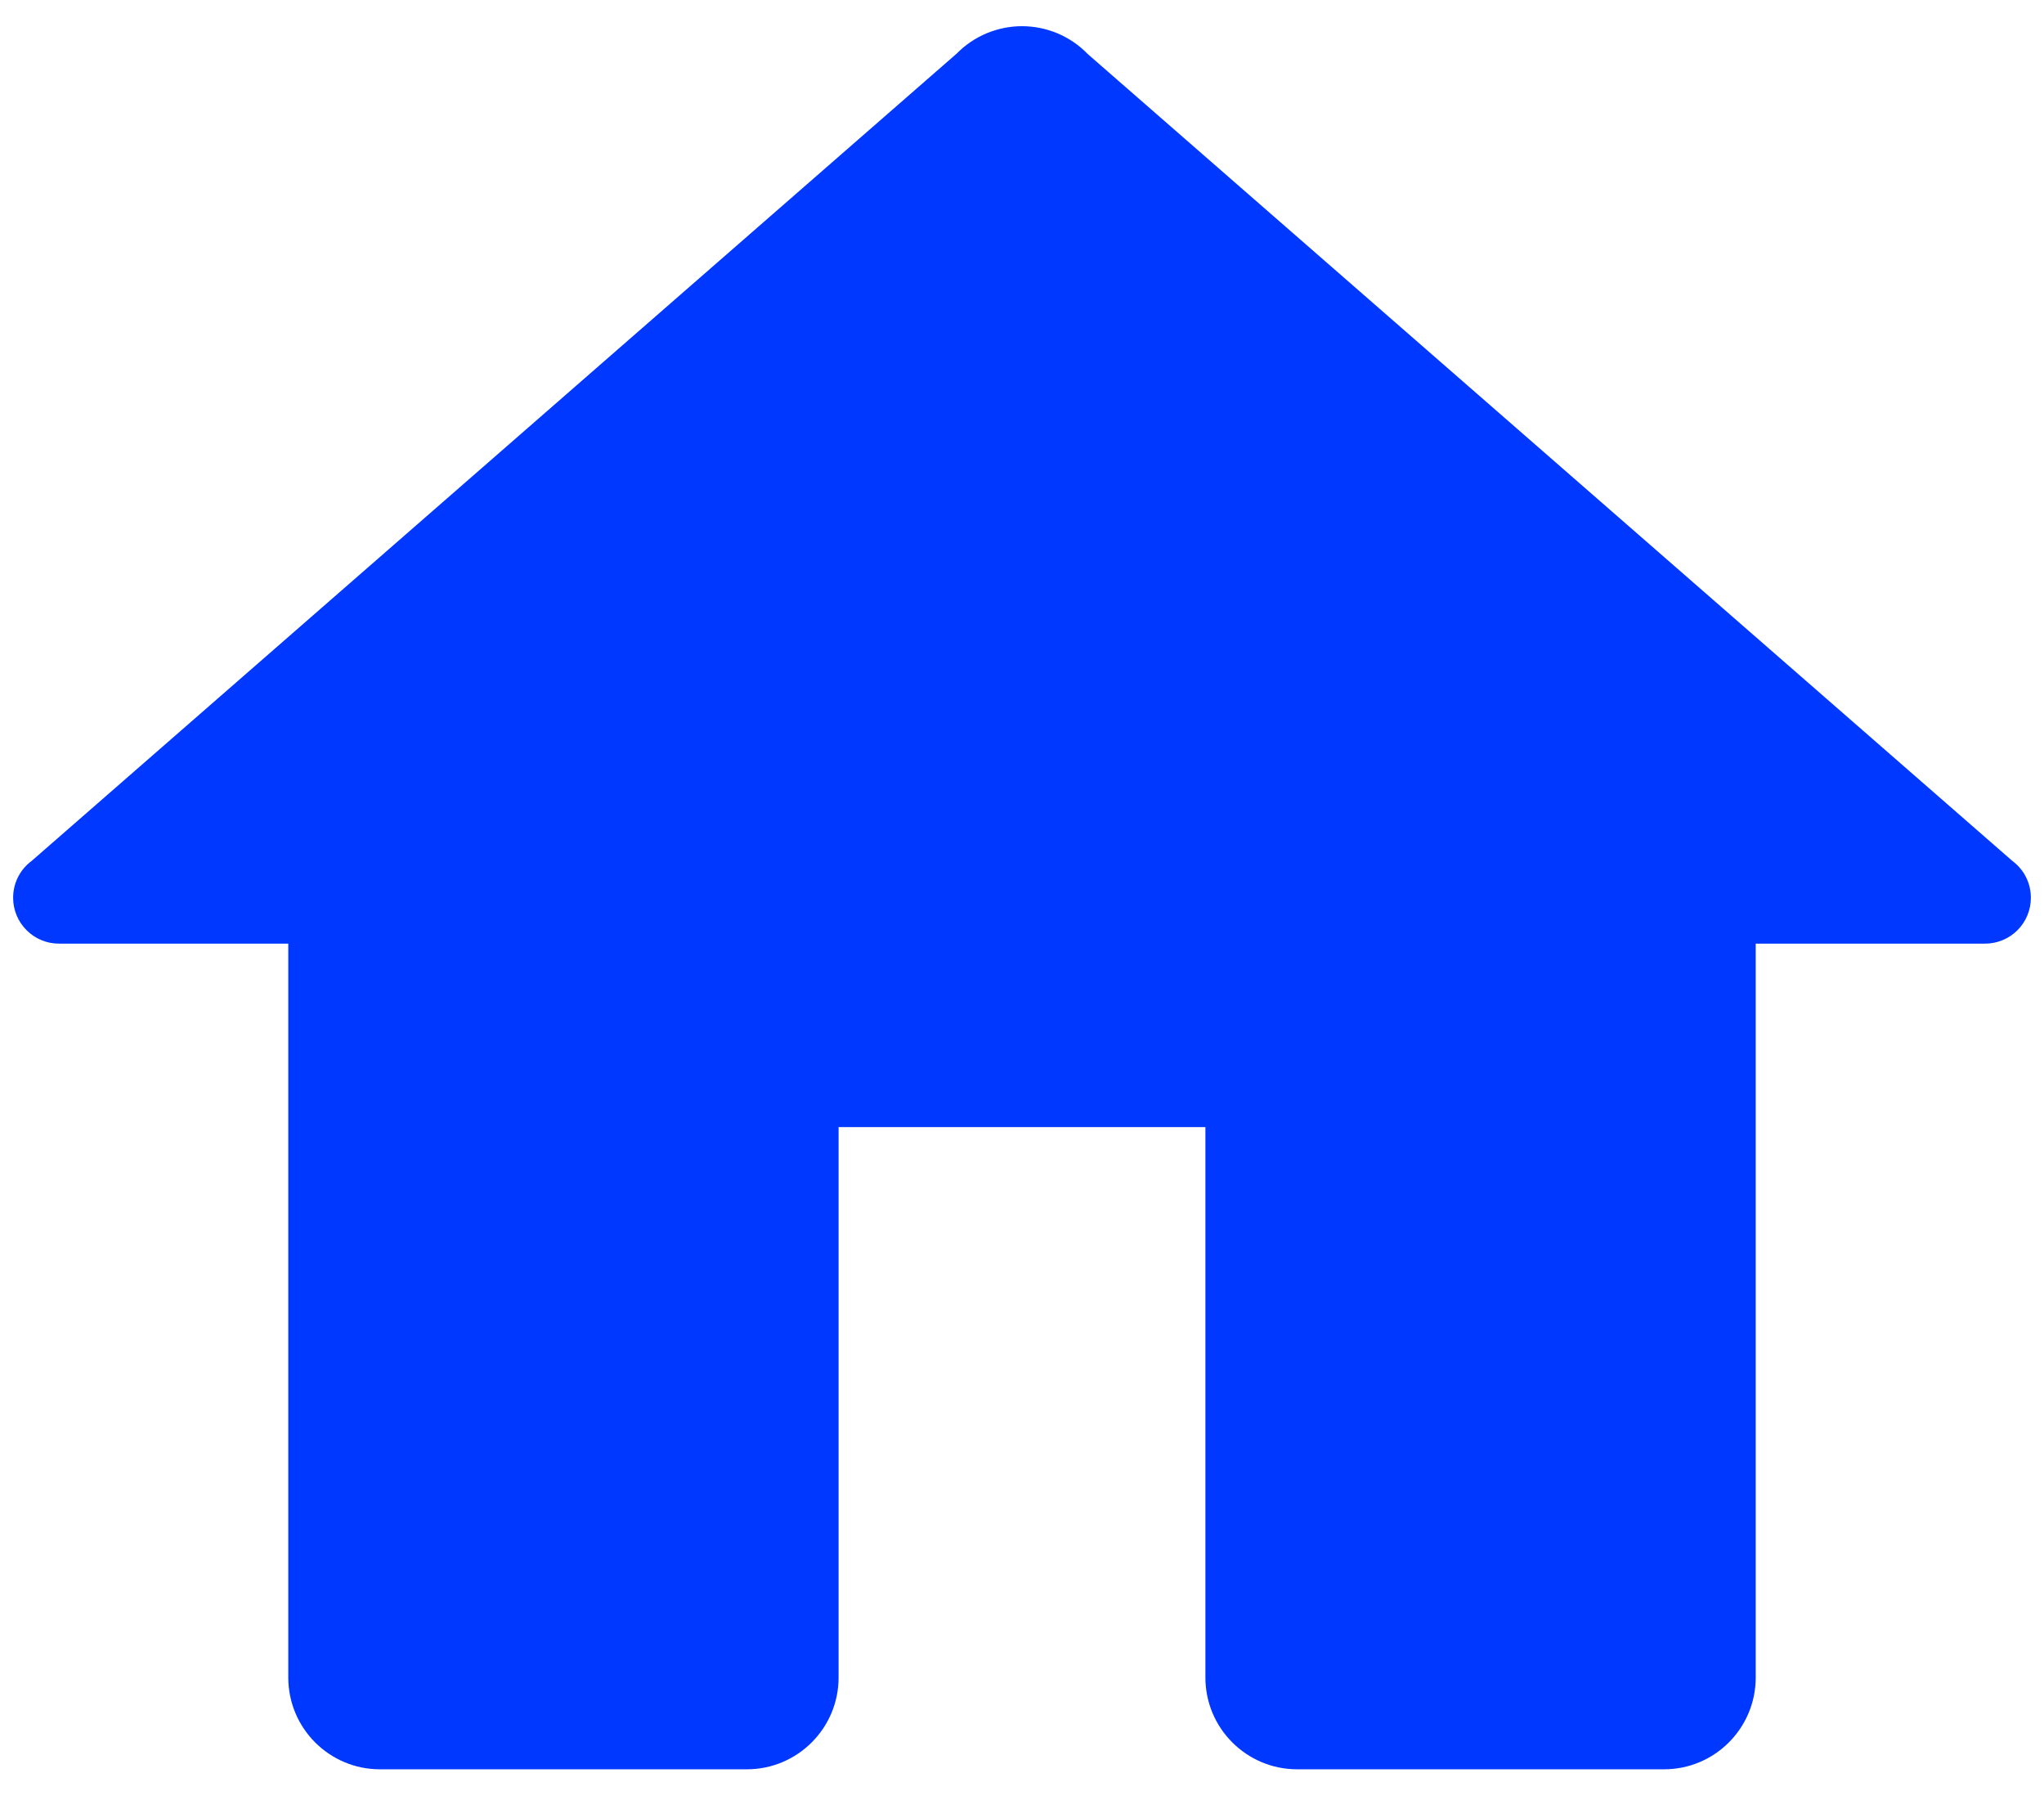
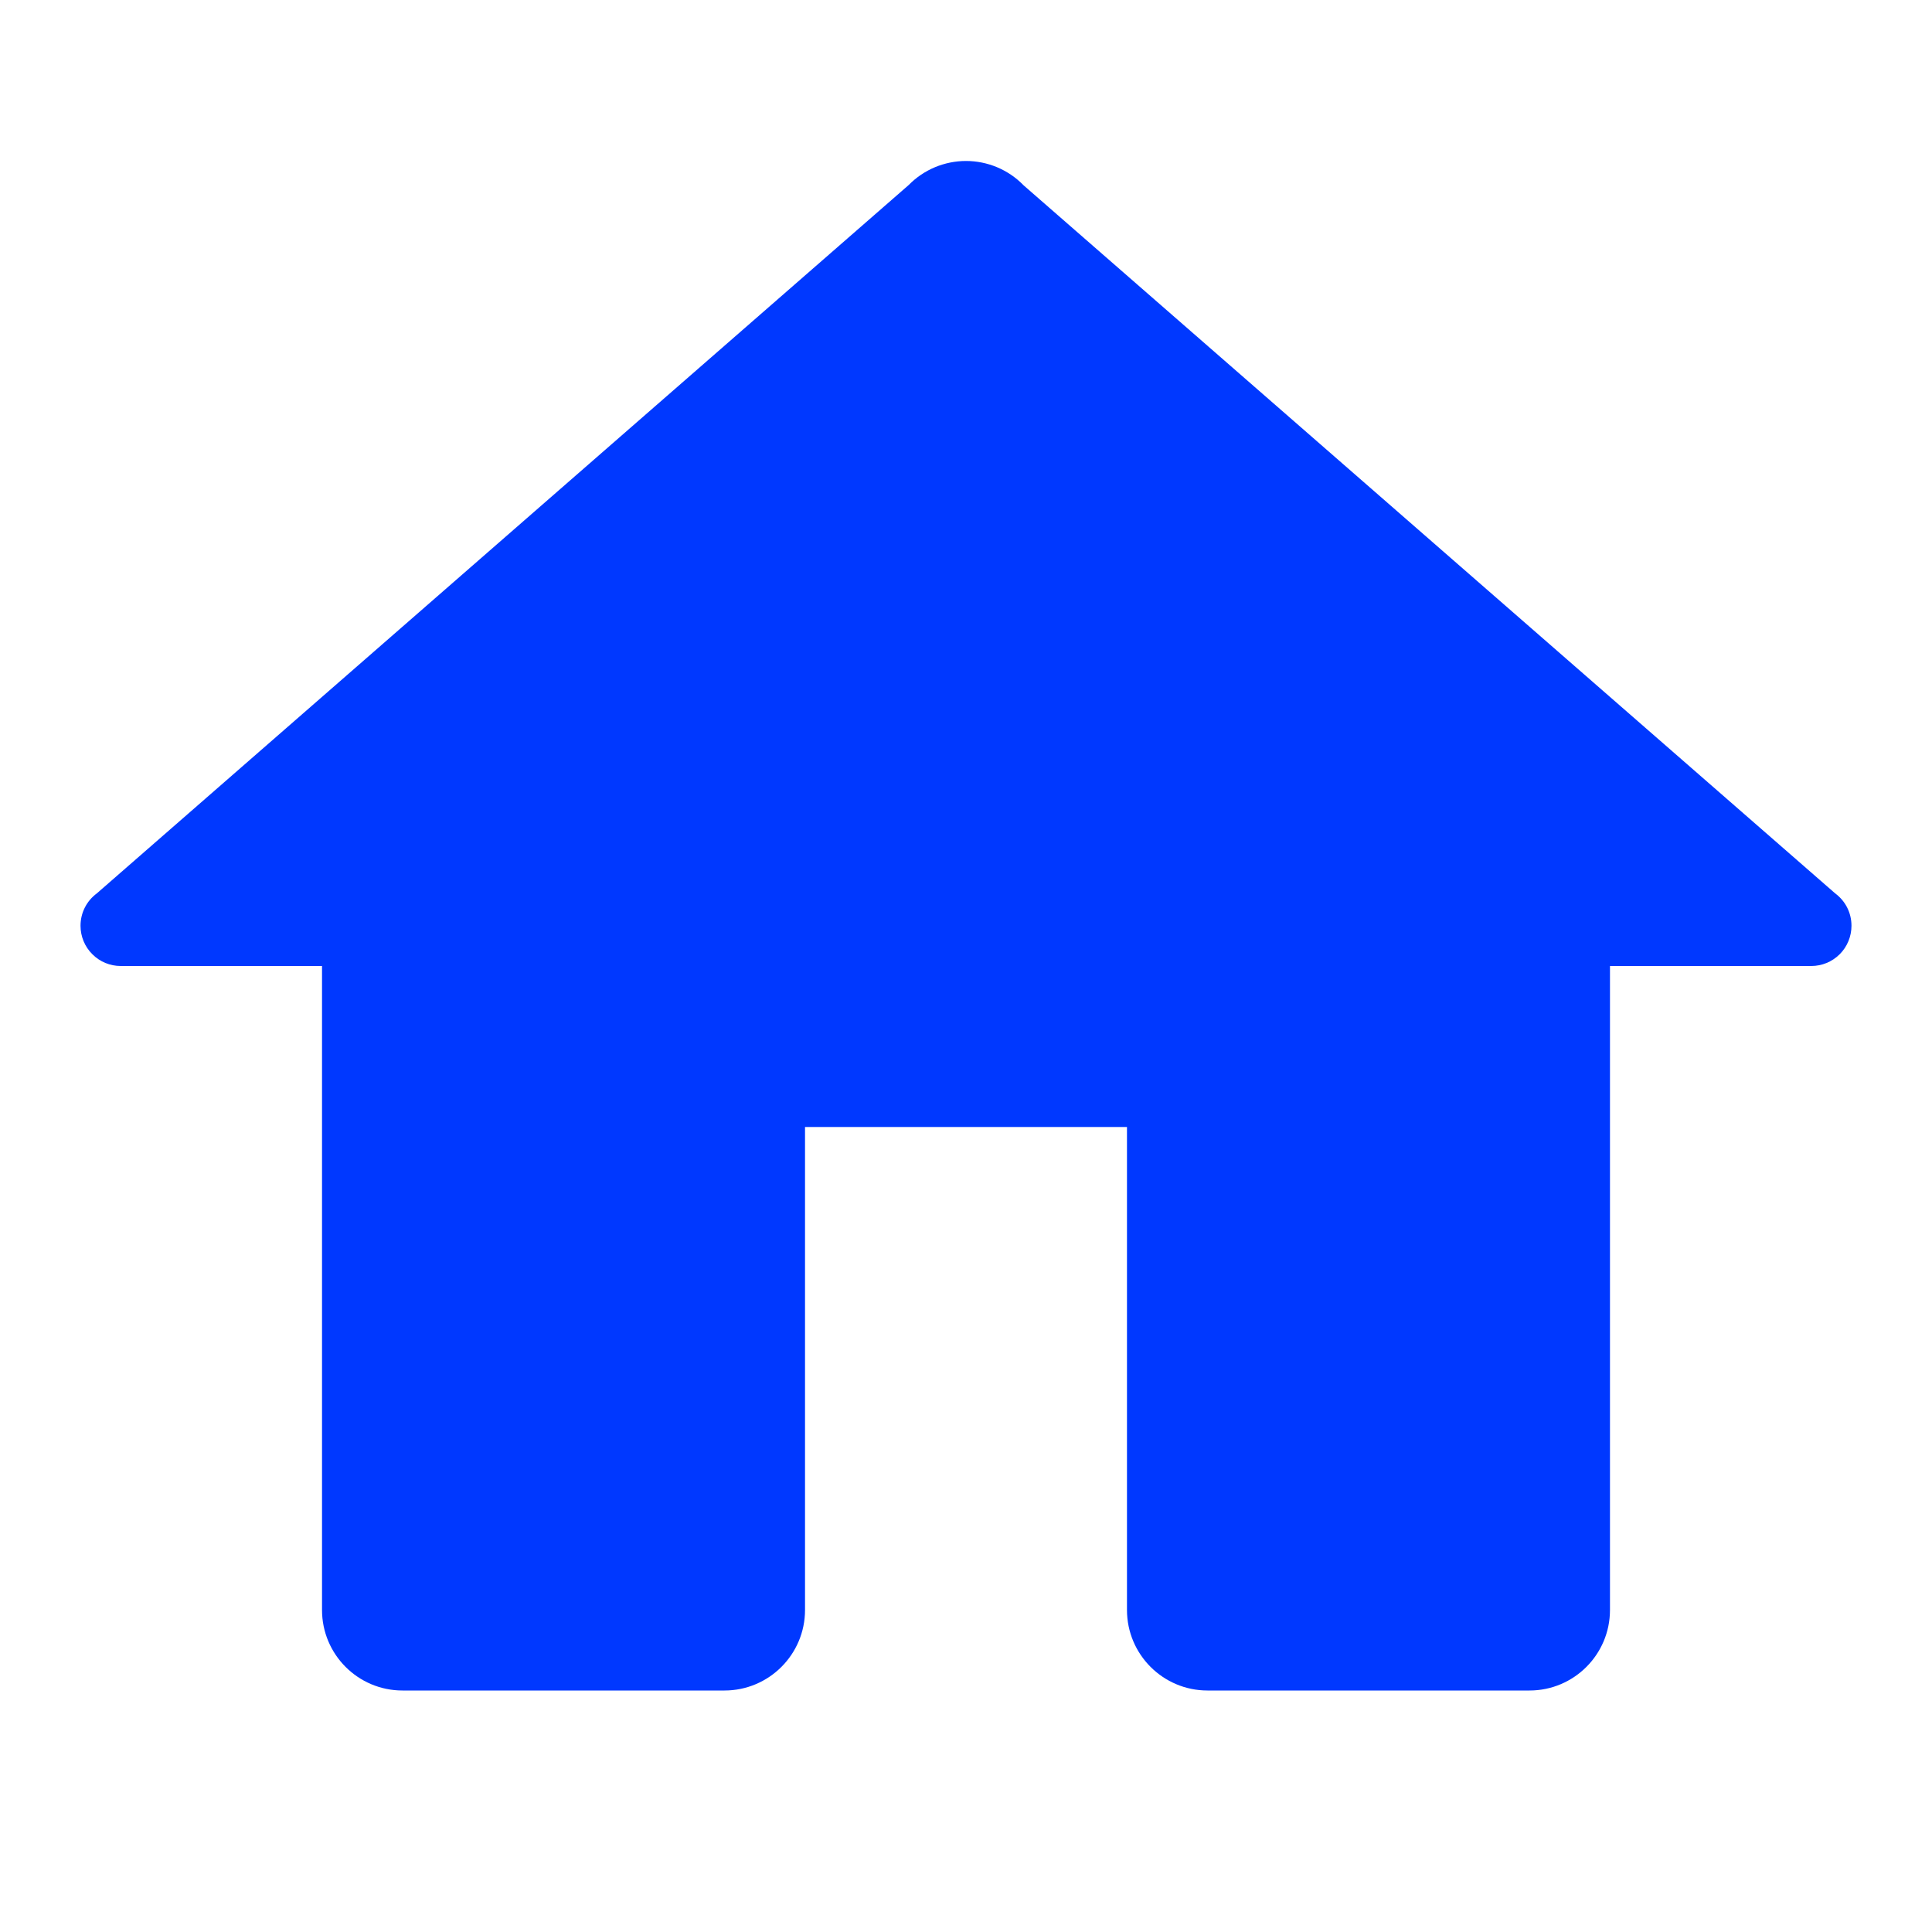
- <svg xmlns="http://www.w3.org/2000/svg" width="26" height="23" viewBox="0 0 26 23" fill="none">
-   <path d="M13 0.333C12.846 0.333 12.693 0.364 12.551 0.423C12.408 0.483 12.279 0.57 12.171 0.68L0.404 10.947C0.33 11.002 0.27 11.072 0.229 11.154C0.188 11.235 0.167 11.325 0.167 11.417C0.167 11.571 0.228 11.72 0.338 11.829C0.447 11.939 0.595 12 0.75 12H3.667V21.333C3.667 21.977 4.189 22.5 4.833 22.5H9.5C10.144 22.5 10.667 21.977 10.667 21.333V14.333H15.333V21.333C15.333 21.977 15.856 22.5 16.5 22.5H21.167C21.811 22.5 22.333 21.977 22.333 21.333V12H25.25C25.405 12 25.553 11.939 25.663 11.829C25.772 11.72 25.833 11.571 25.833 11.417C25.833 11.325 25.812 11.235 25.771 11.154C25.73 11.072 25.67 11.002 25.596 10.947L13.836 0.687C13.834 0.684 13.832 0.682 13.829 0.68C13.721 0.57 13.592 0.483 13.449 0.423C13.307 0.364 13.154 0.333 13 0.333Z" fill="#0038FF" />
+ <svg xmlns="http://www.w3.org/2000/svg" width="28" height="28" viewBox="0 0 28 28" fill="none">
+   <path d="M14 2.333C13.846 2.333 13.693 2.364 13.551 2.423C13.408 2.483 13.279 2.57 13.171 2.68L1.404 12.947C1.33 13.002 1.27 13.072 1.229 13.154C1.188 13.235 1.167 13.325 1.167 13.417C1.167 13.571 1.228 13.72 1.338 13.829C1.447 13.939 1.595 14 1.75 14H4.667V23.333C4.667 23.977 5.189 24.5 5.833 24.5H10.5C11.144 24.5 11.667 23.977 11.667 23.333V16.333H16.333V23.333C16.333 23.977 16.856 24.5 17.5 24.5H22.167C22.811 24.5 23.333 23.977 23.333 23.333V14H26.25C26.405 14 26.553 13.939 26.663 13.829C26.772 13.72 26.833 13.571 26.833 13.417C26.833 13.325 26.812 13.235 26.771 13.154C26.73 13.072 26.67 13.002 26.596 12.947L14.836 2.687C14.834 2.684 14.832 2.682 14.829 2.68C14.721 2.57 14.592 2.483 14.449 2.423C14.307 2.364 14.154 2.333 14 2.333Z" fill="#0038FF" />
</svg>
